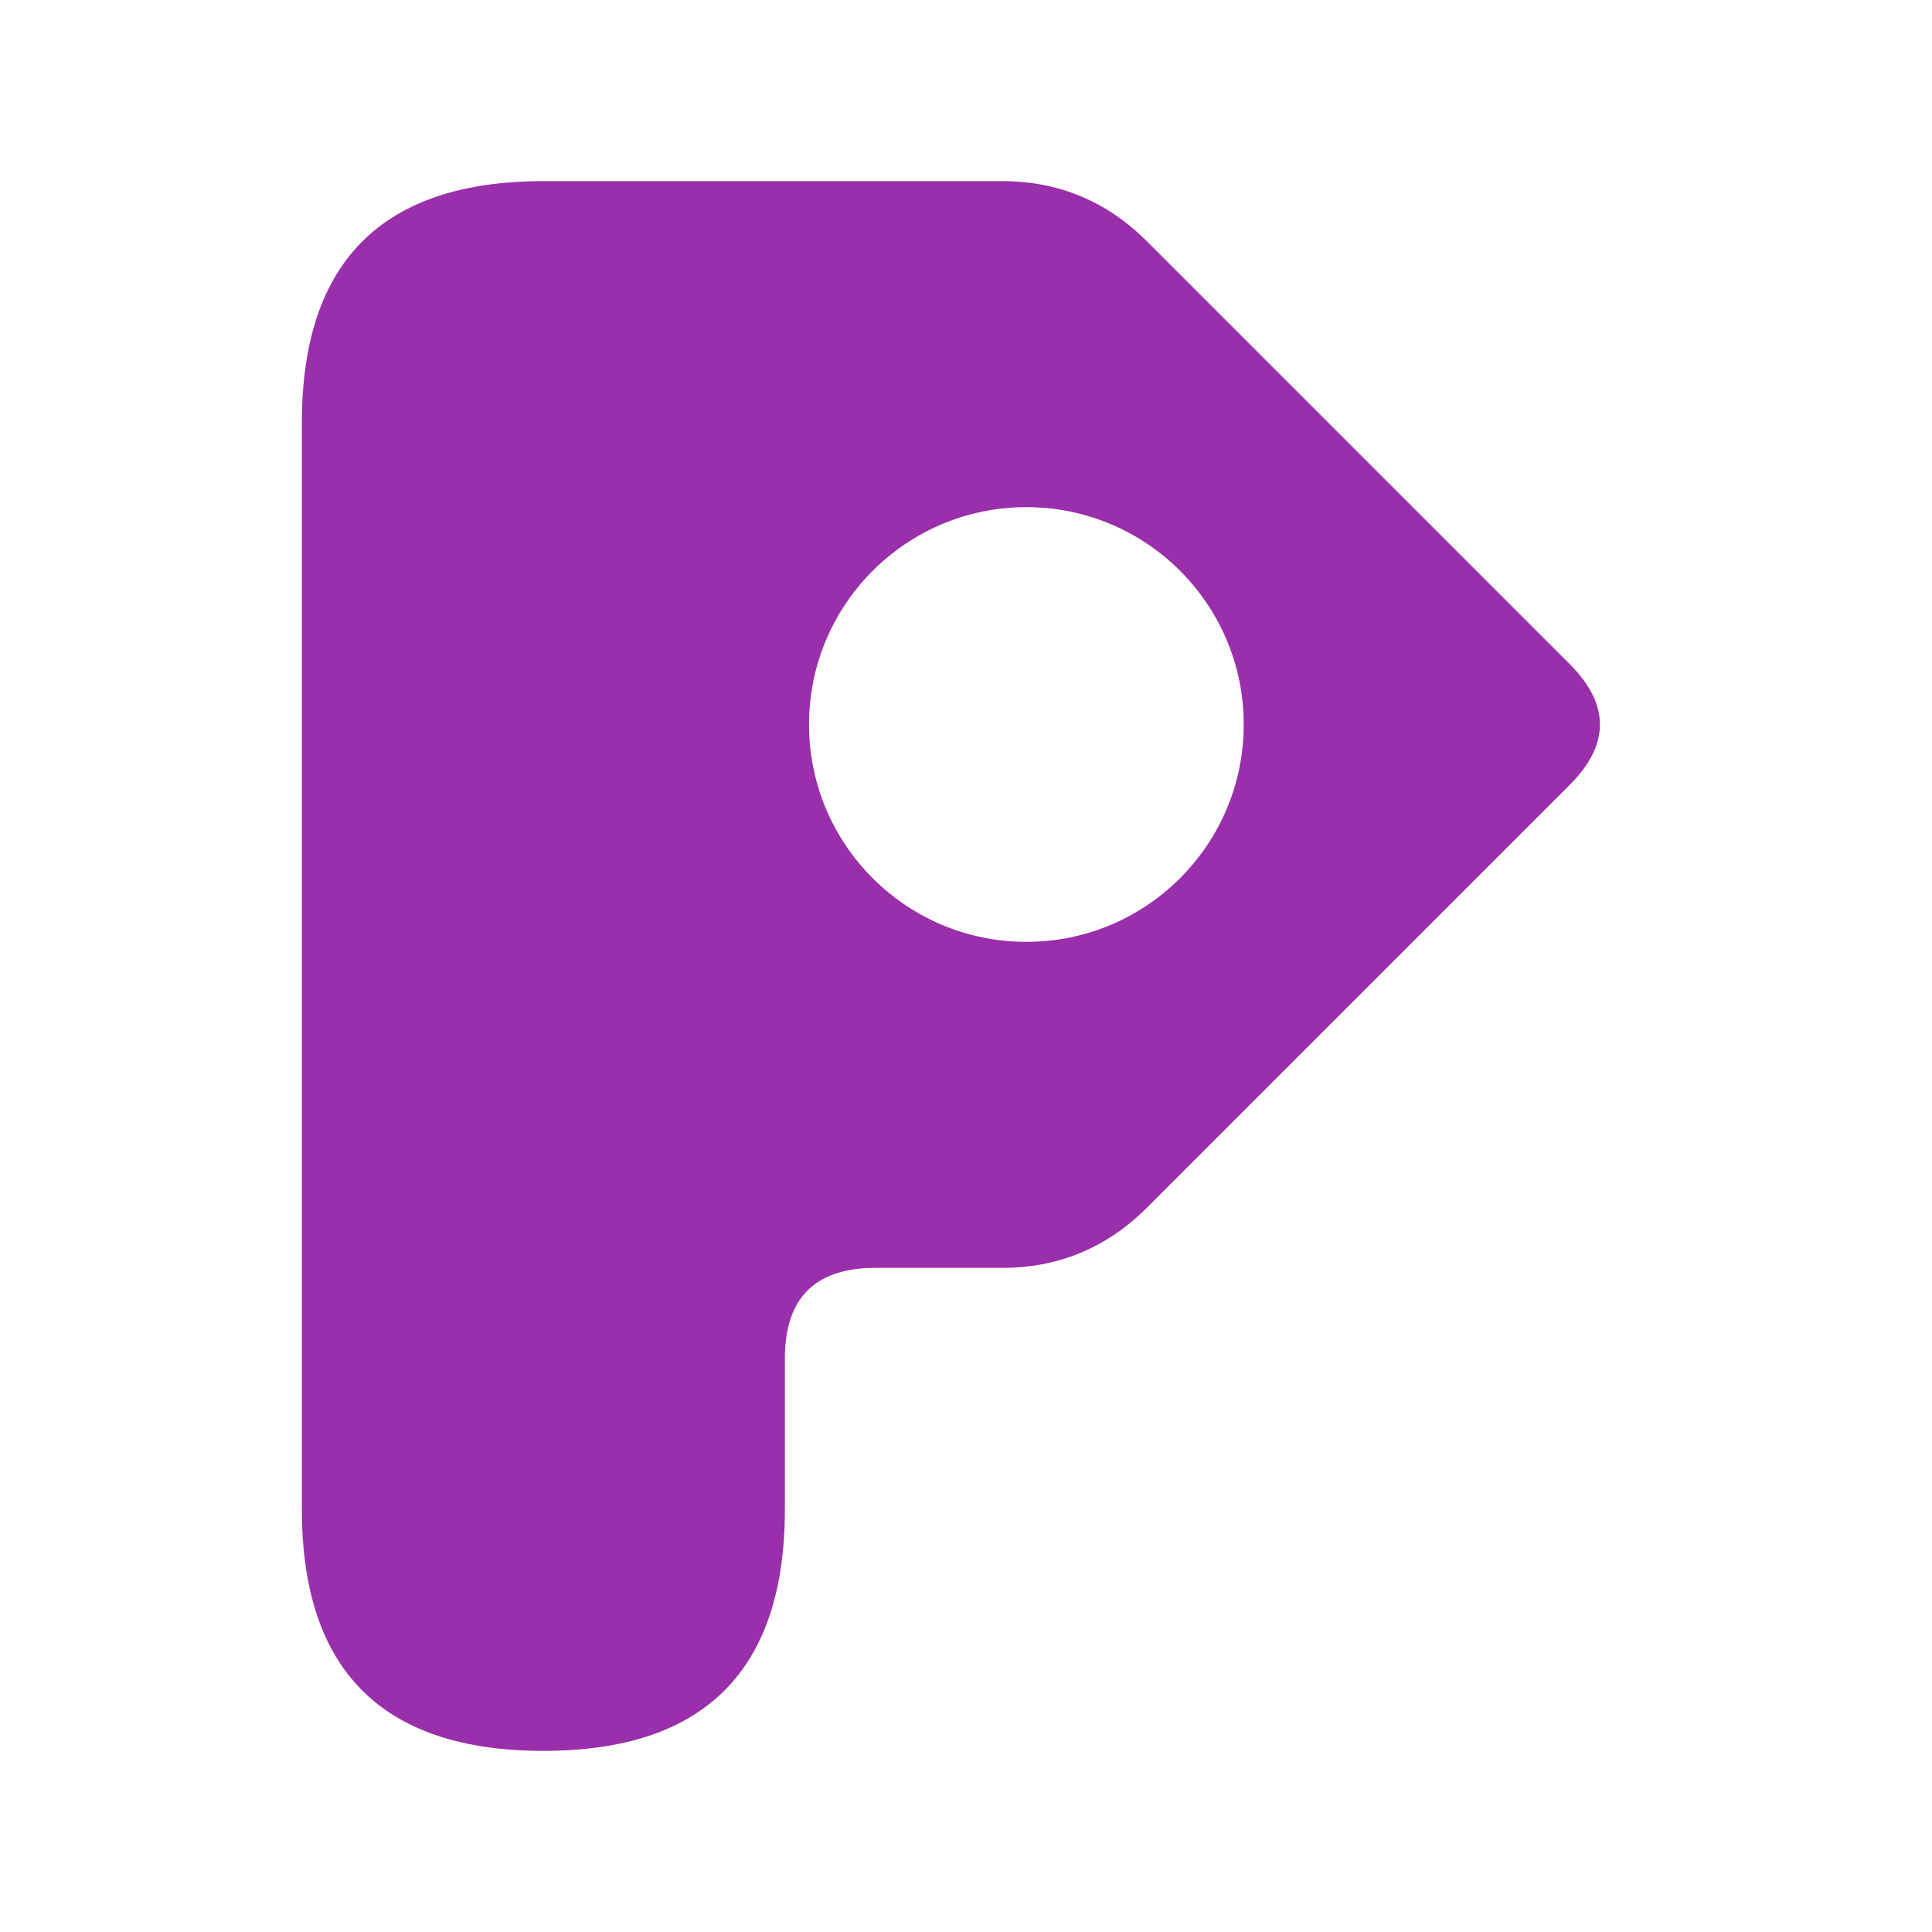
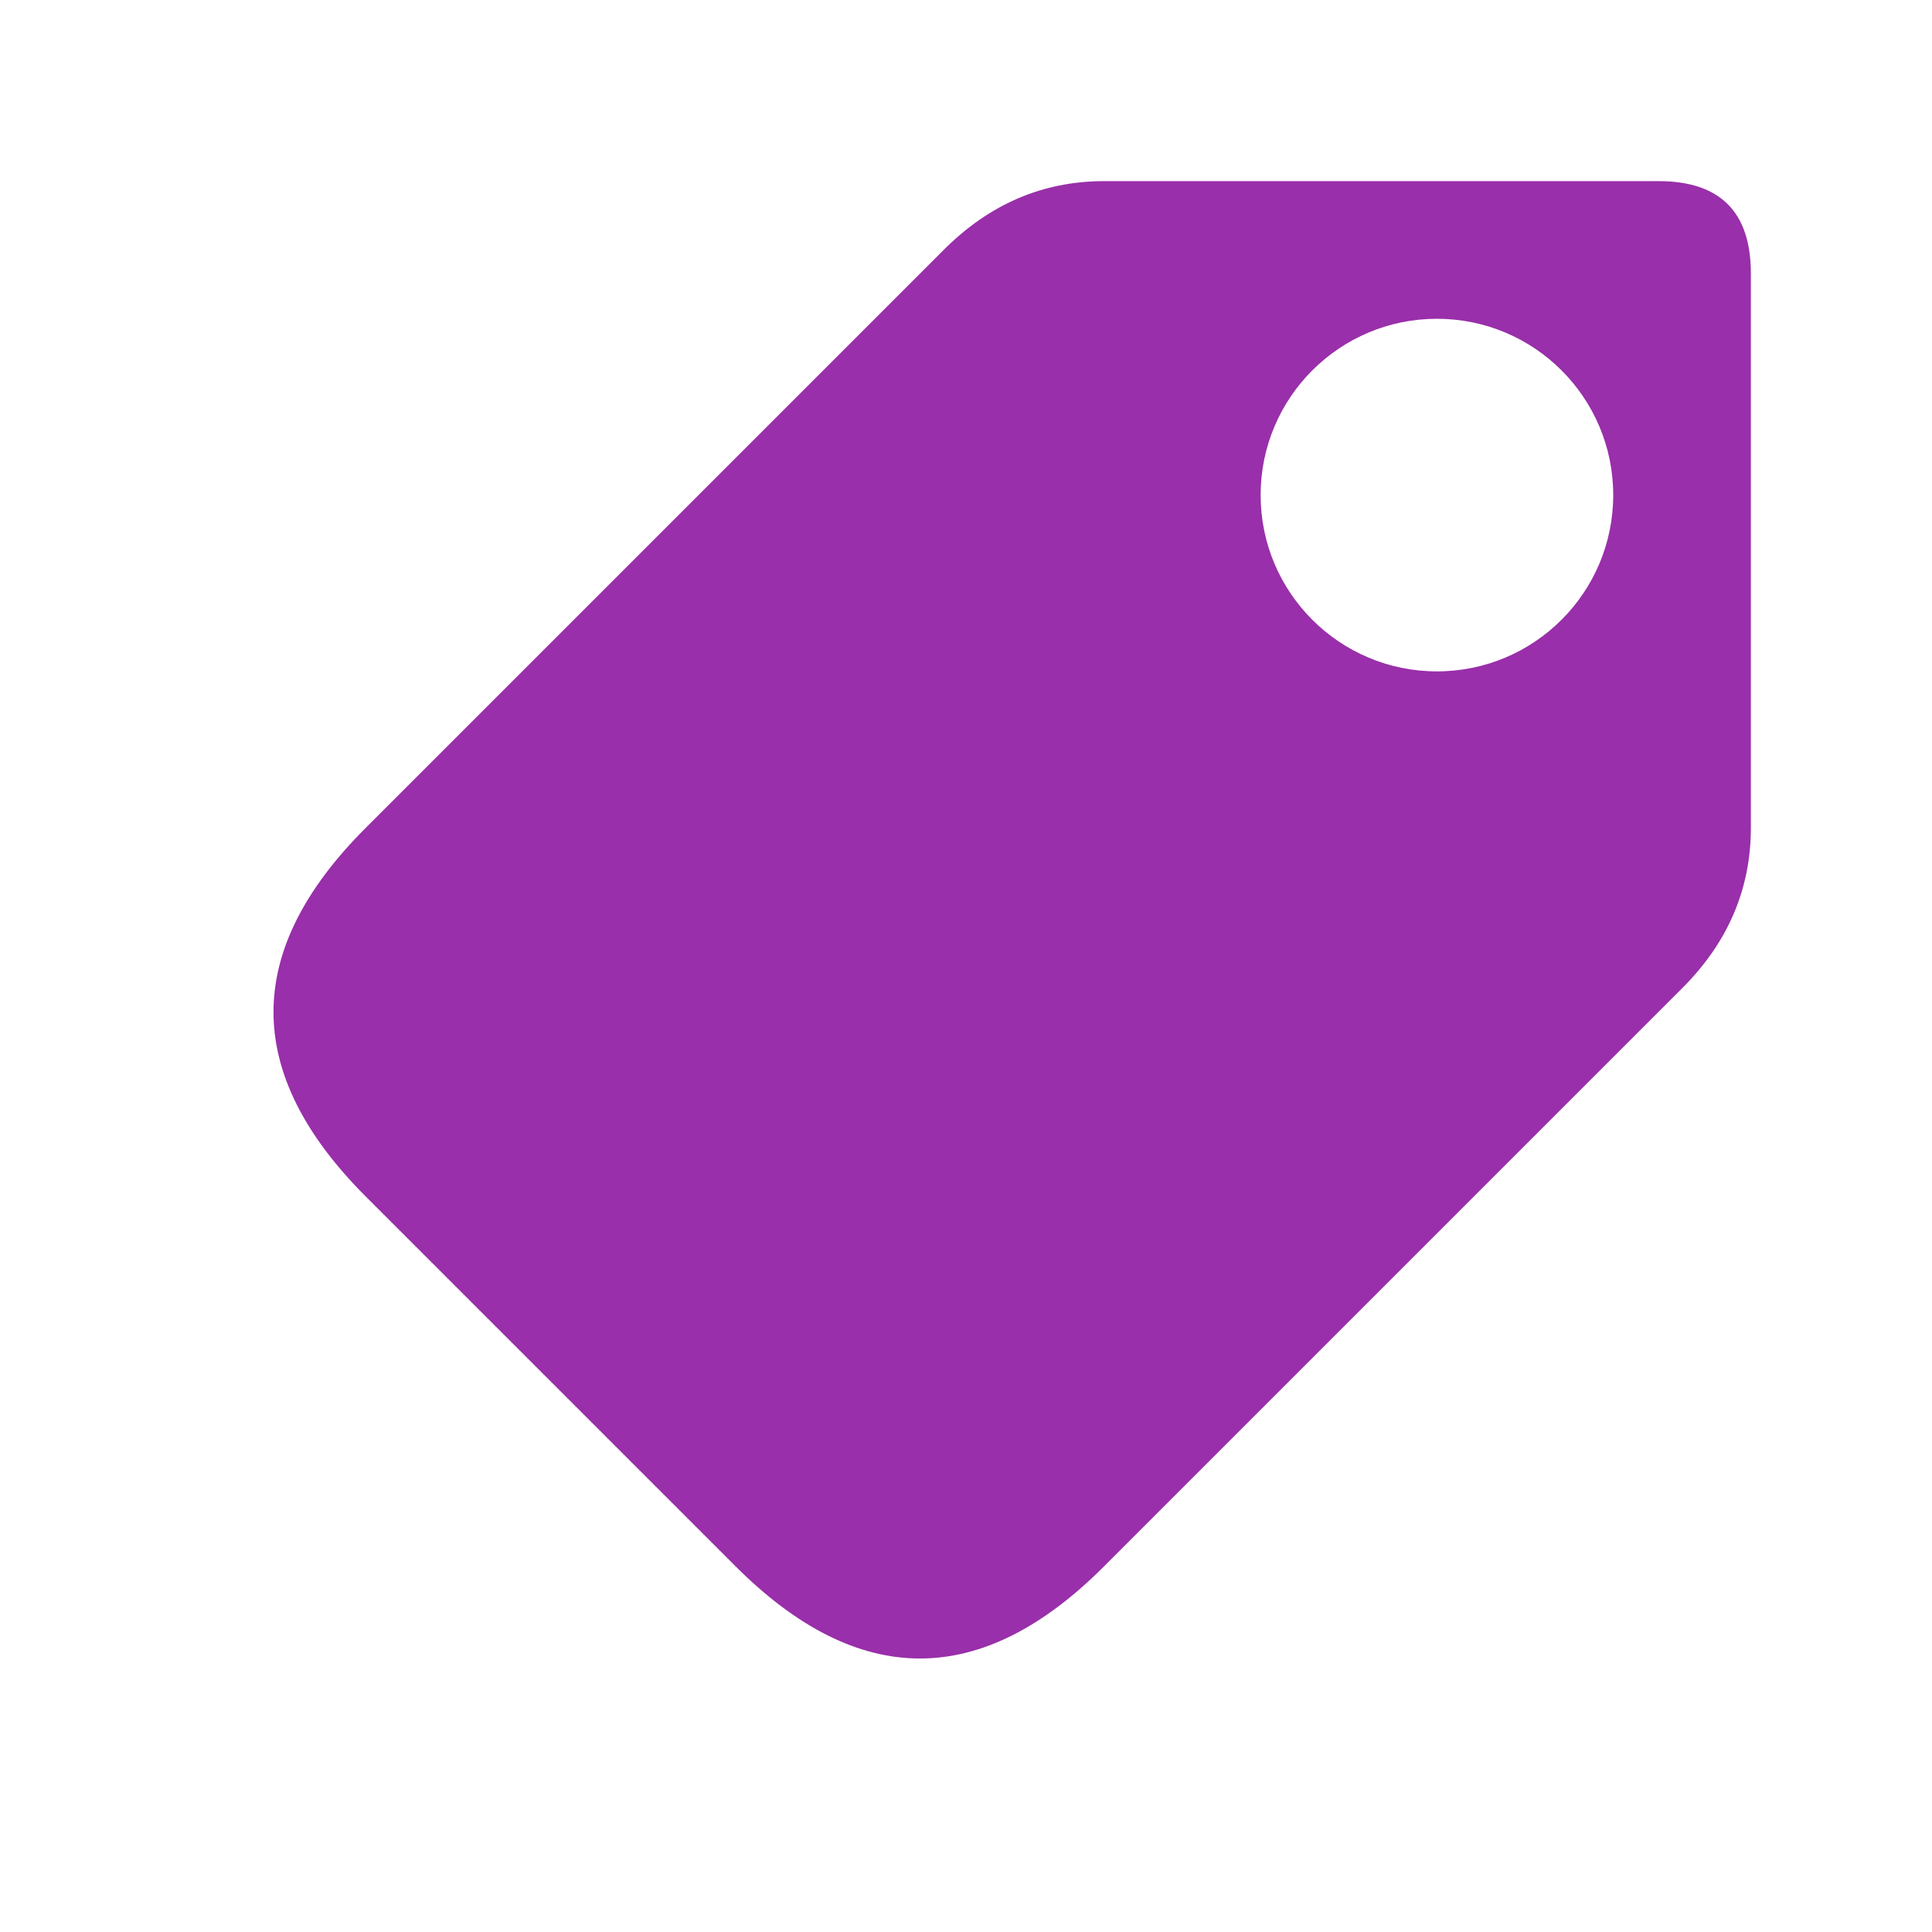
<svg xmlns="http://www.w3.org/2000/svg" viewBox="0 0 32 32" width="32" height="32" role="img">
-   <path fill="#992faa" fill-rule="evenodd" d="M5 7Q5 3 9 3H16.6Q18 3 19 4L26 11Q27 12 26 13L19 20Q18 21 16.6 21H14.5Q13 21 13 22.5V25Q13 29 9 29Q5 29 5 25ZM20.6 12A3.6 3.6 0 1 0 13.4 12A3.6 3.6 0 1 0 20.6 12Z" />
+   <path fill="#992faa" fill-rule="evenodd" d="M6.06 13.71L15.62 4.15Q16.76 3 18.29 3L27.47 3Q29 3 29 4.53L29 13.71Q29 15.24 27.85 16.38L18.29 25.94Q15.24 29 12.18 25.94L6.06 19.82Q3 16.76 6.06 13.71ZM26.72 8.2A2.92 2.92 0 1 0 20.88 8.2A2.92 2.92 0 1 0 26.72 8.2Z" />
</svg>
